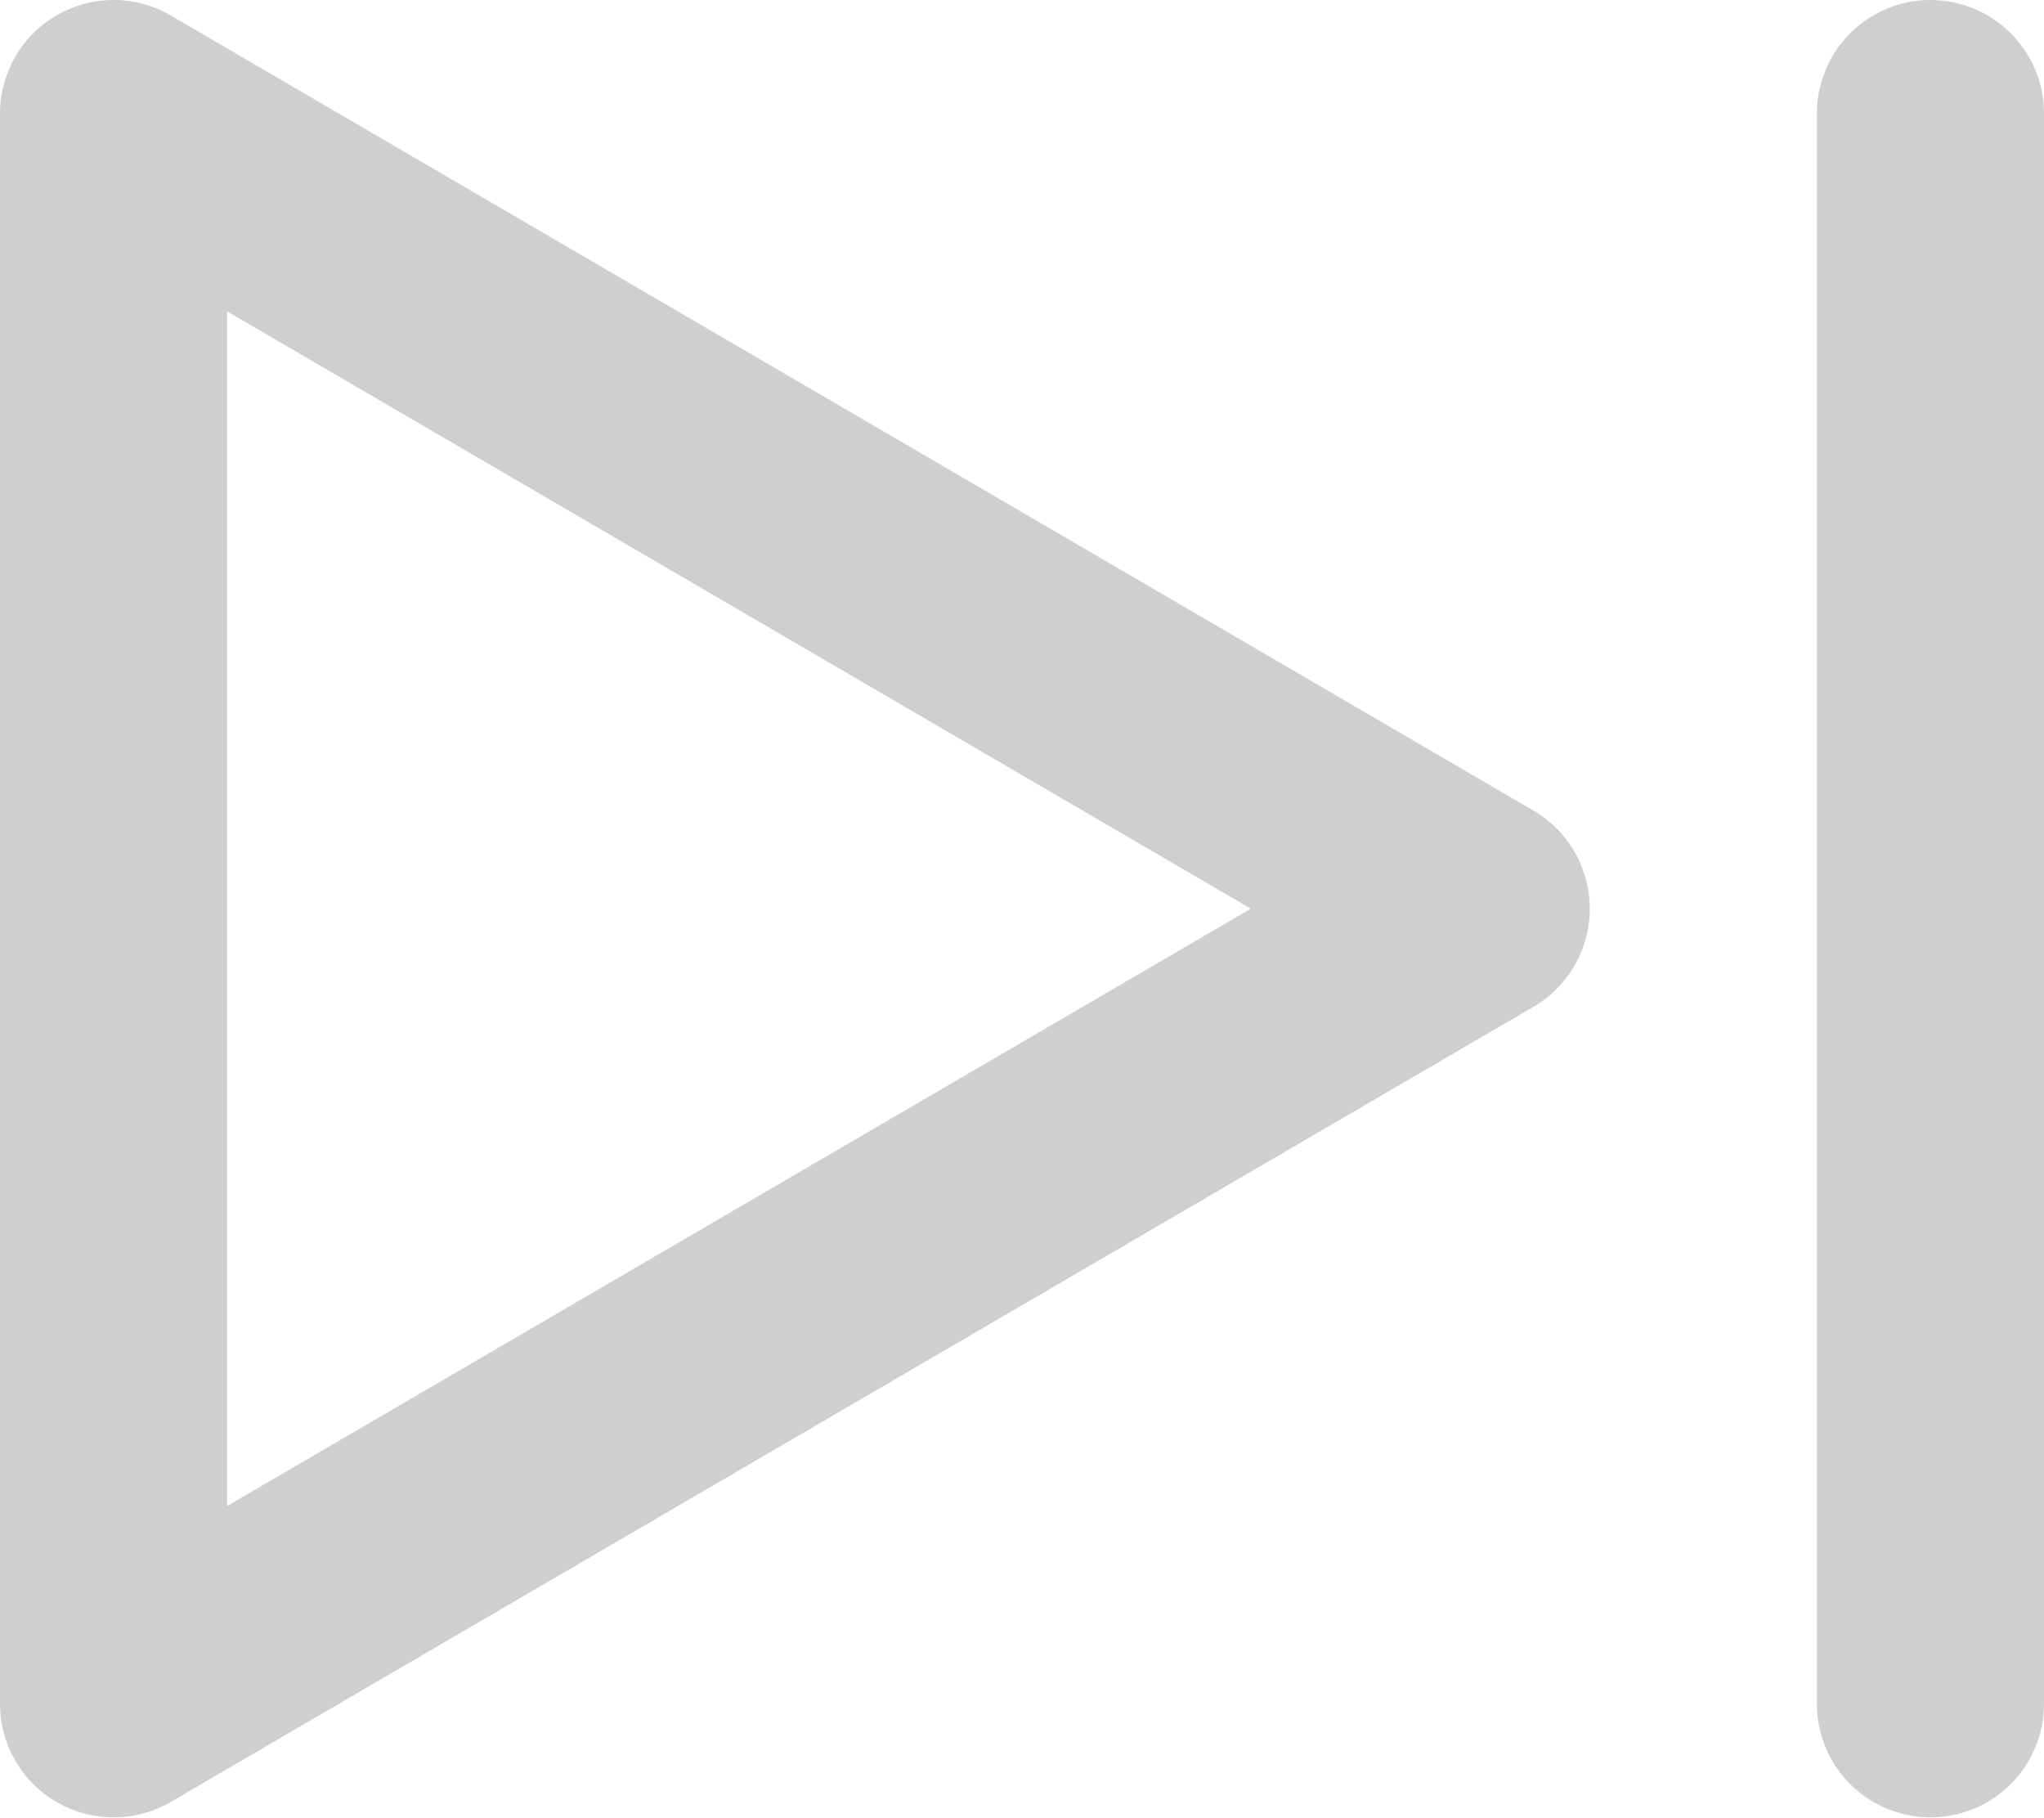
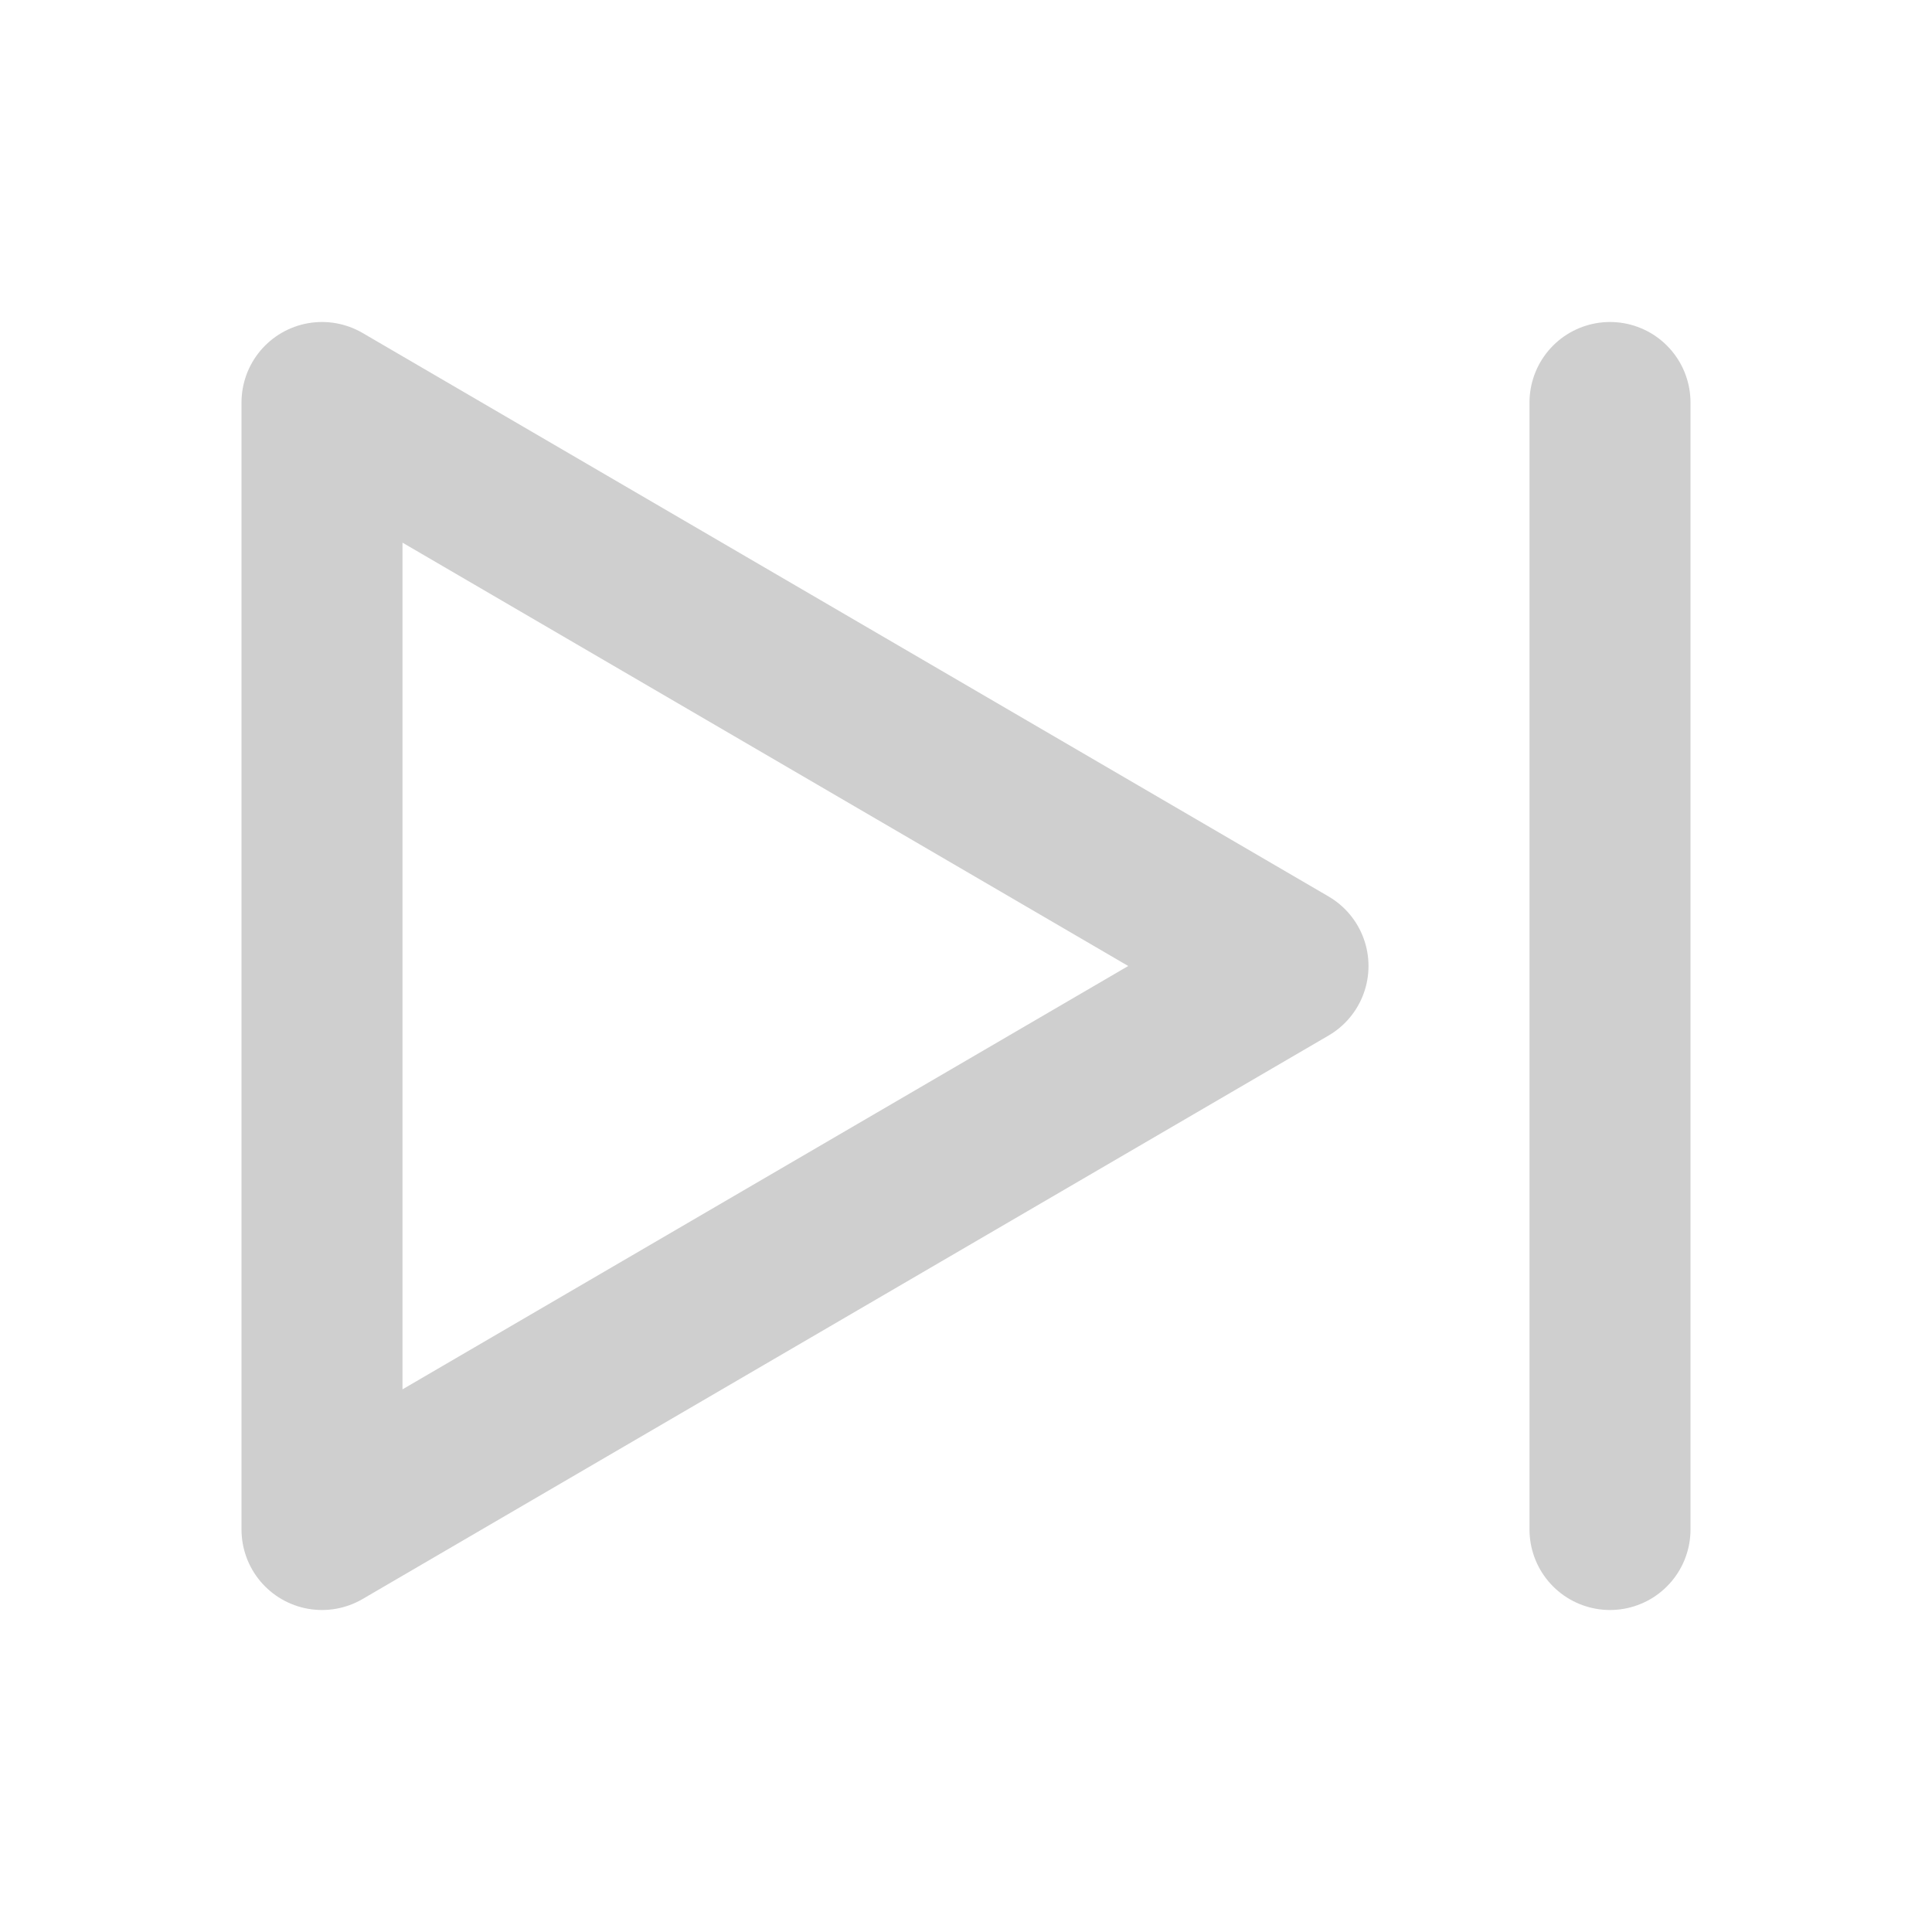
- <svg xmlns="http://www.w3.org/2000/svg" width="18" height="16" viewBox="0 0 18 16" fill="none">
-   <path d="M17 1V15M1 1V15L13 8L1 1Z" stroke="#CFCFCF" stroke-width="2" stroke-linecap="round" stroke-linejoin="round" />
+ <svg xmlns="http://www.w3.org/2000/svg" width="24" height="24" viewBox="0 0 24 24" fill="none">
+   <path d="M20 5V19M4 5V19L16 12L4 5Z" stroke="#CFCFCF" stroke-width="2" stroke-linecap="round" stroke-linejoin="round" />
</svg>
